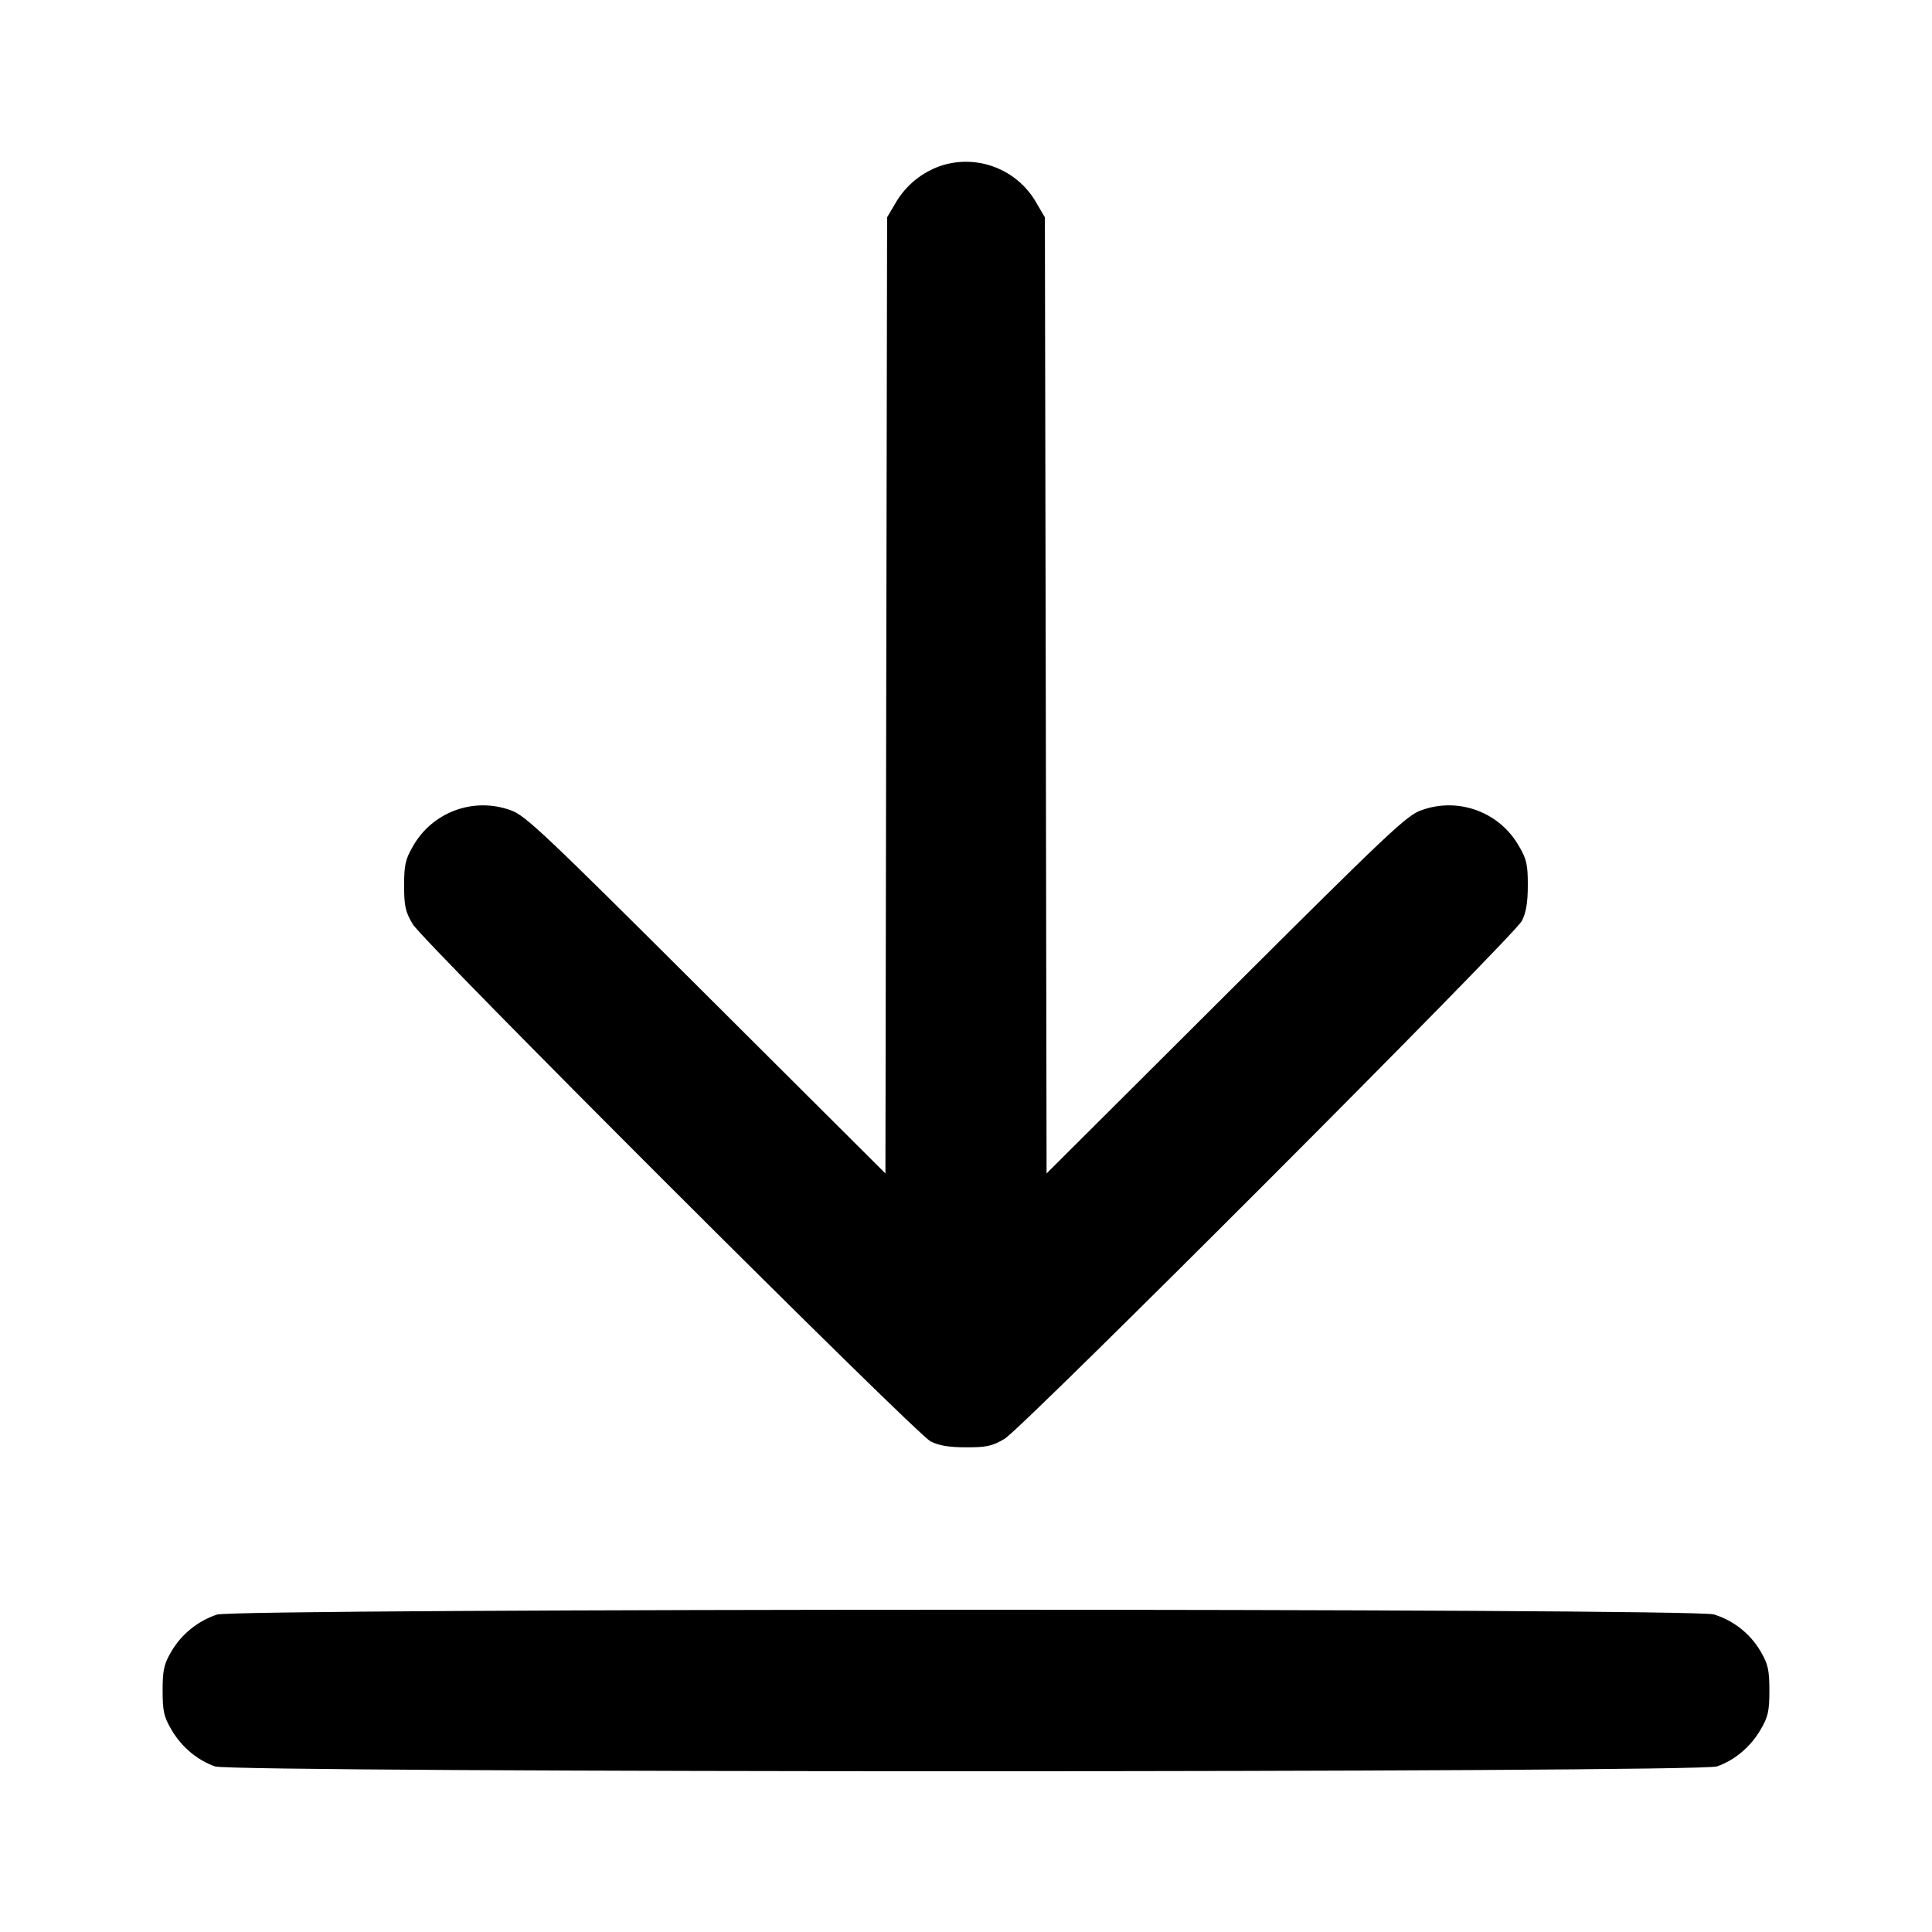
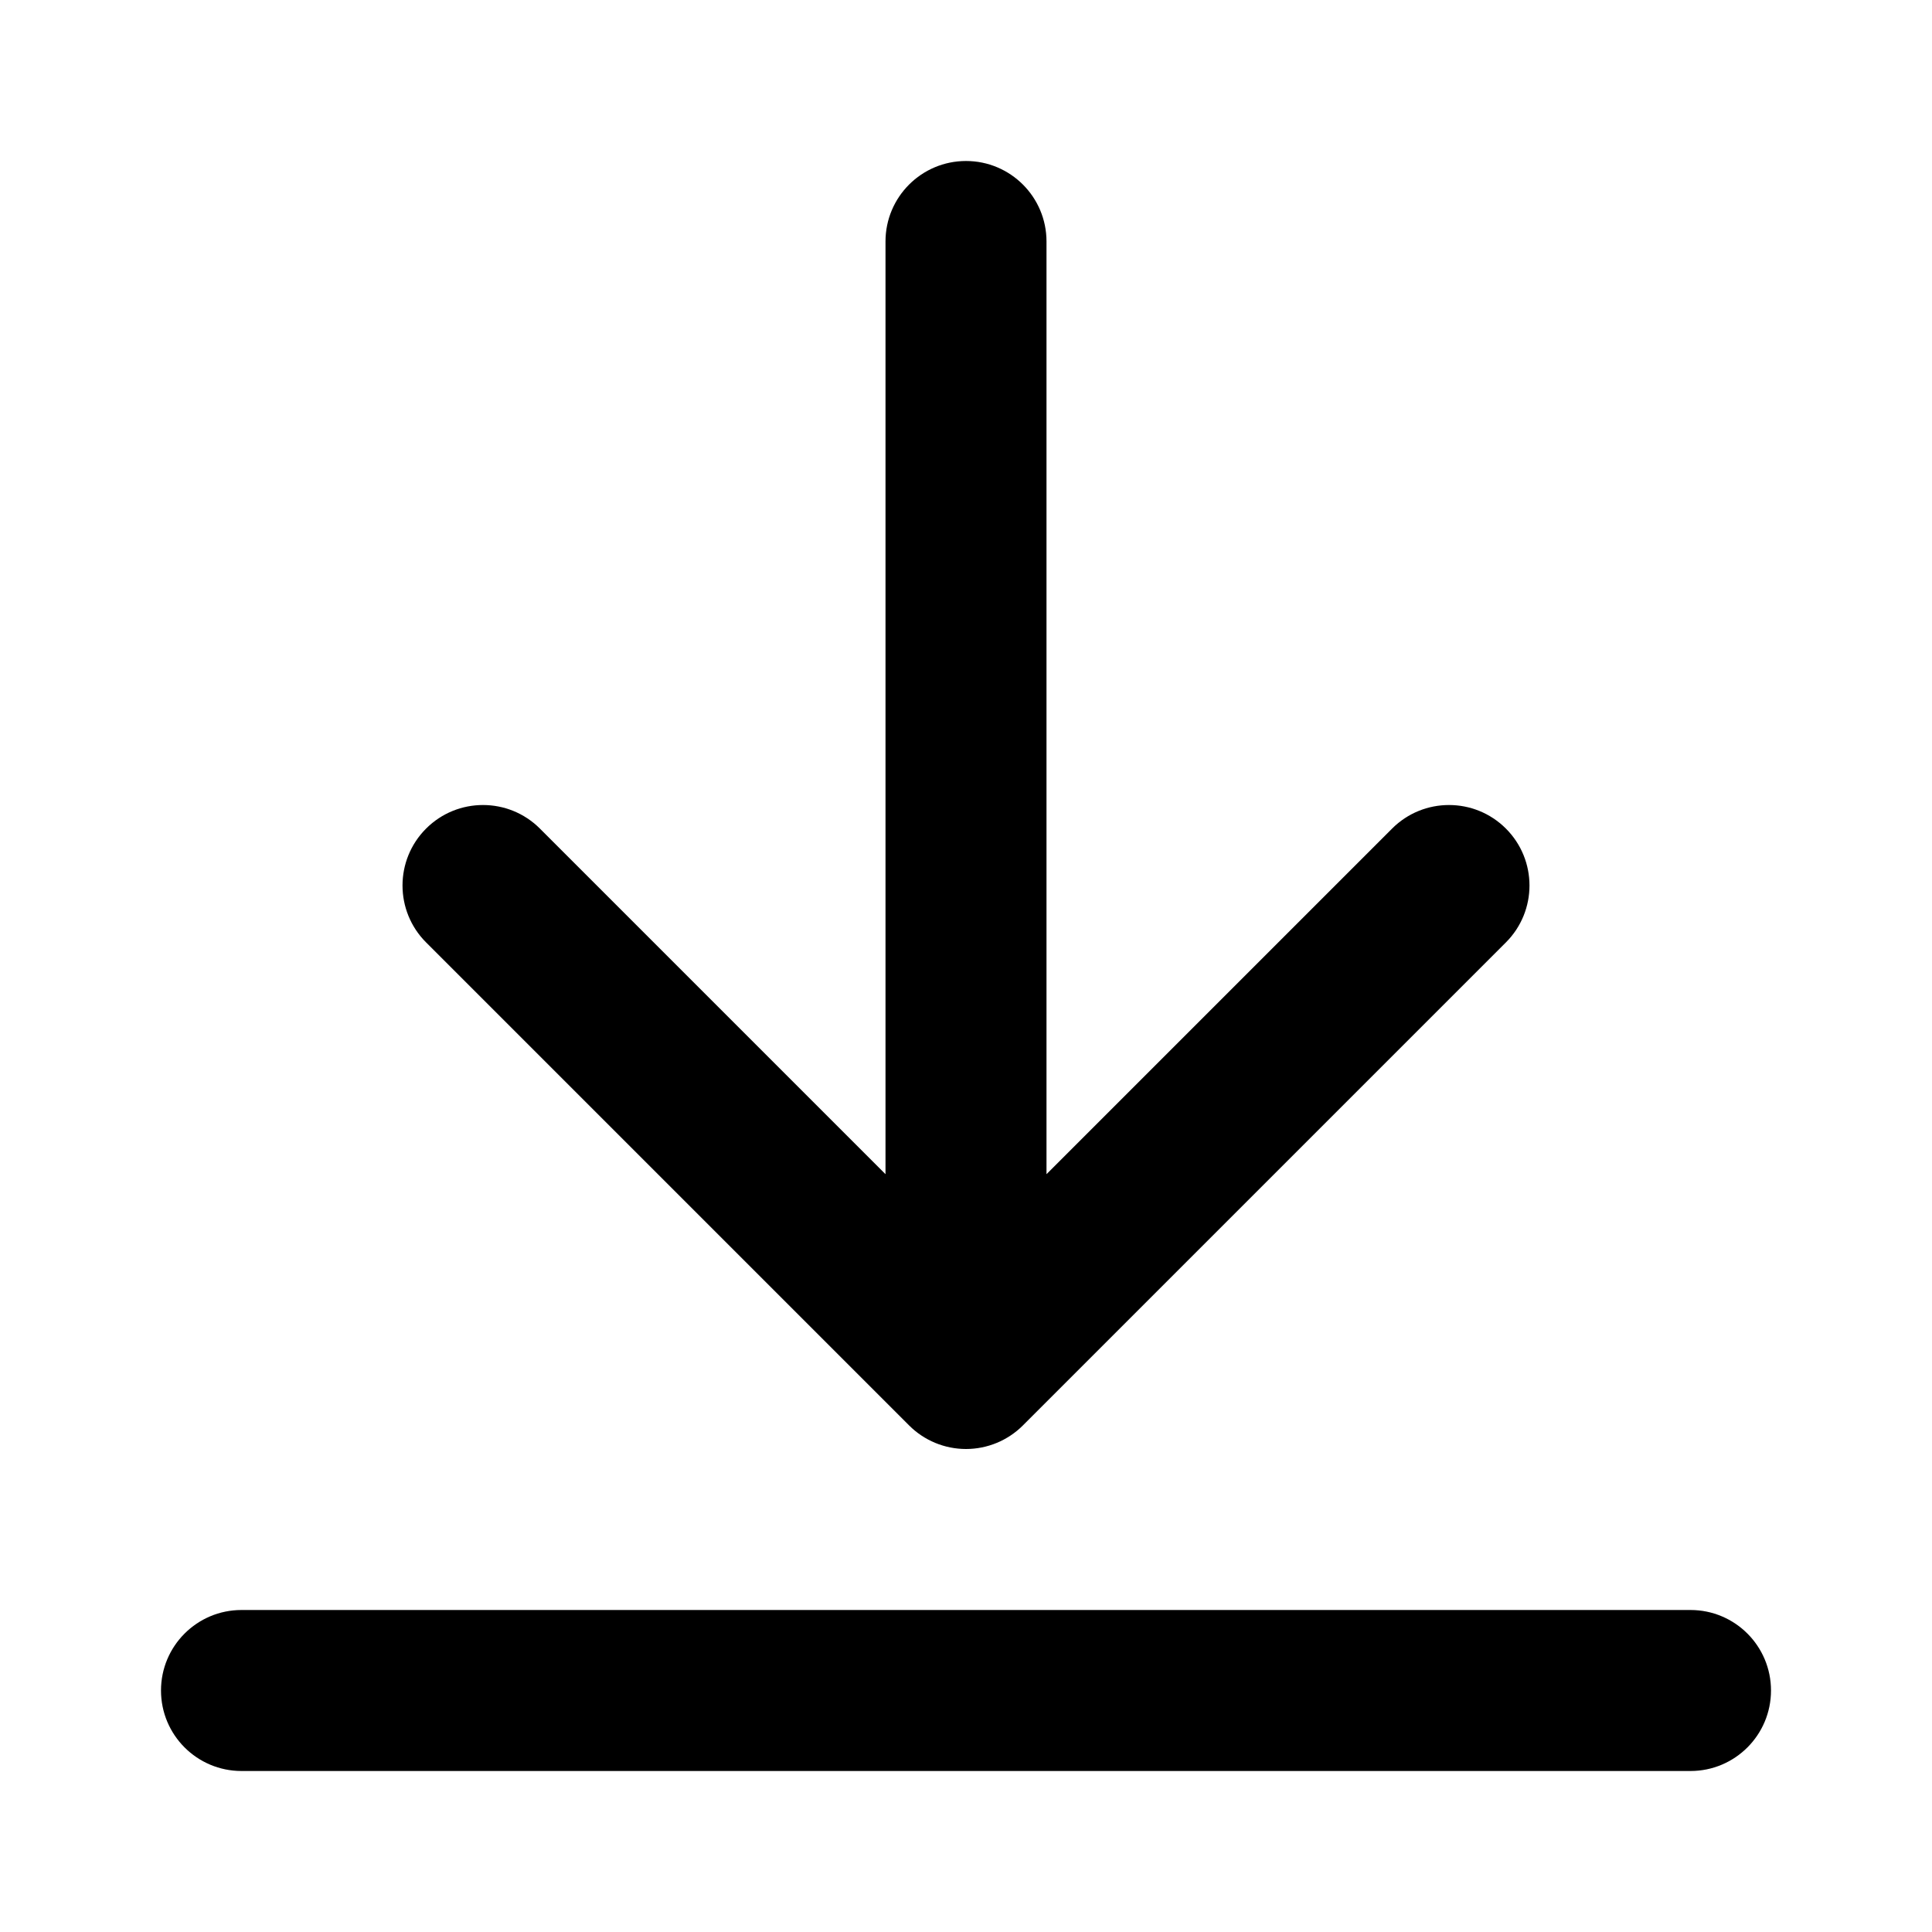
<svg xmlns="http://www.w3.org/2000/svg" viewBox="0 0 24 24">
-   <path d="M11.695 2.057a1.04 1.04 0 0 0-.567.459l-.108.184-.011 5.938-.01 5.939-2.23-2.223c-2.014-2.008-2.248-2.23-2.426-2.289a1 1 0 0 0-1.215.451c-.091.156-.108.23-.108.484s.016.328.107.48c.135.226 6.241 6.325 6.433 6.425.099.052.228.074.44.074.255.001.327-.015.48-.106.226-.135 6.325-6.241 6.425-6.433.052-.099.074-.228.074-.44.001-.255-.015-.328-.107-.484a1 1 0 0 0-1.215-.451c-.178.059-.412.281-2.426 2.289l-2.23 2.223-.01-5.939L12.98 2.7l-.108-.184a1.005 1.005 0 0 0-1.177-.459m-9 18a1.04 1.04 0 0 0-.567.459c-.091.156-.108.23-.108.484 0 .256.016.328.111.489.125.213.318.375.539.454.223.08 18.437.08 18.66 0 .221-.079.414-.241.539-.454.095-.161.111-.233.111-.489 0-.254-.017-.328-.108-.484a1.02 1.02 0 0 0-.582-.461c-.263-.079-18.343-.077-18.595.002" />
+   <path d="M12 2a1 1 0 0 0-1 1v11.586l-4.293-4.293a1 1 0 0 0-1.414 0 1 1 0 0 0 0 1.414l6 6A1 1 0 0 0 12 18a1 1 0 0 0 .707-.293l6-6a1 1 0 0 0 0-1.414 1 1 0 0 0-1.414 0L13 14.586V3a1 1 0 0 0-1-1M3 20a1 1 0 0 0-1 1 1 1 0 0 0 1 1h18a1 1 0 0 0 1-1 1 1 0 0 0-1-1z" />
</svg>
